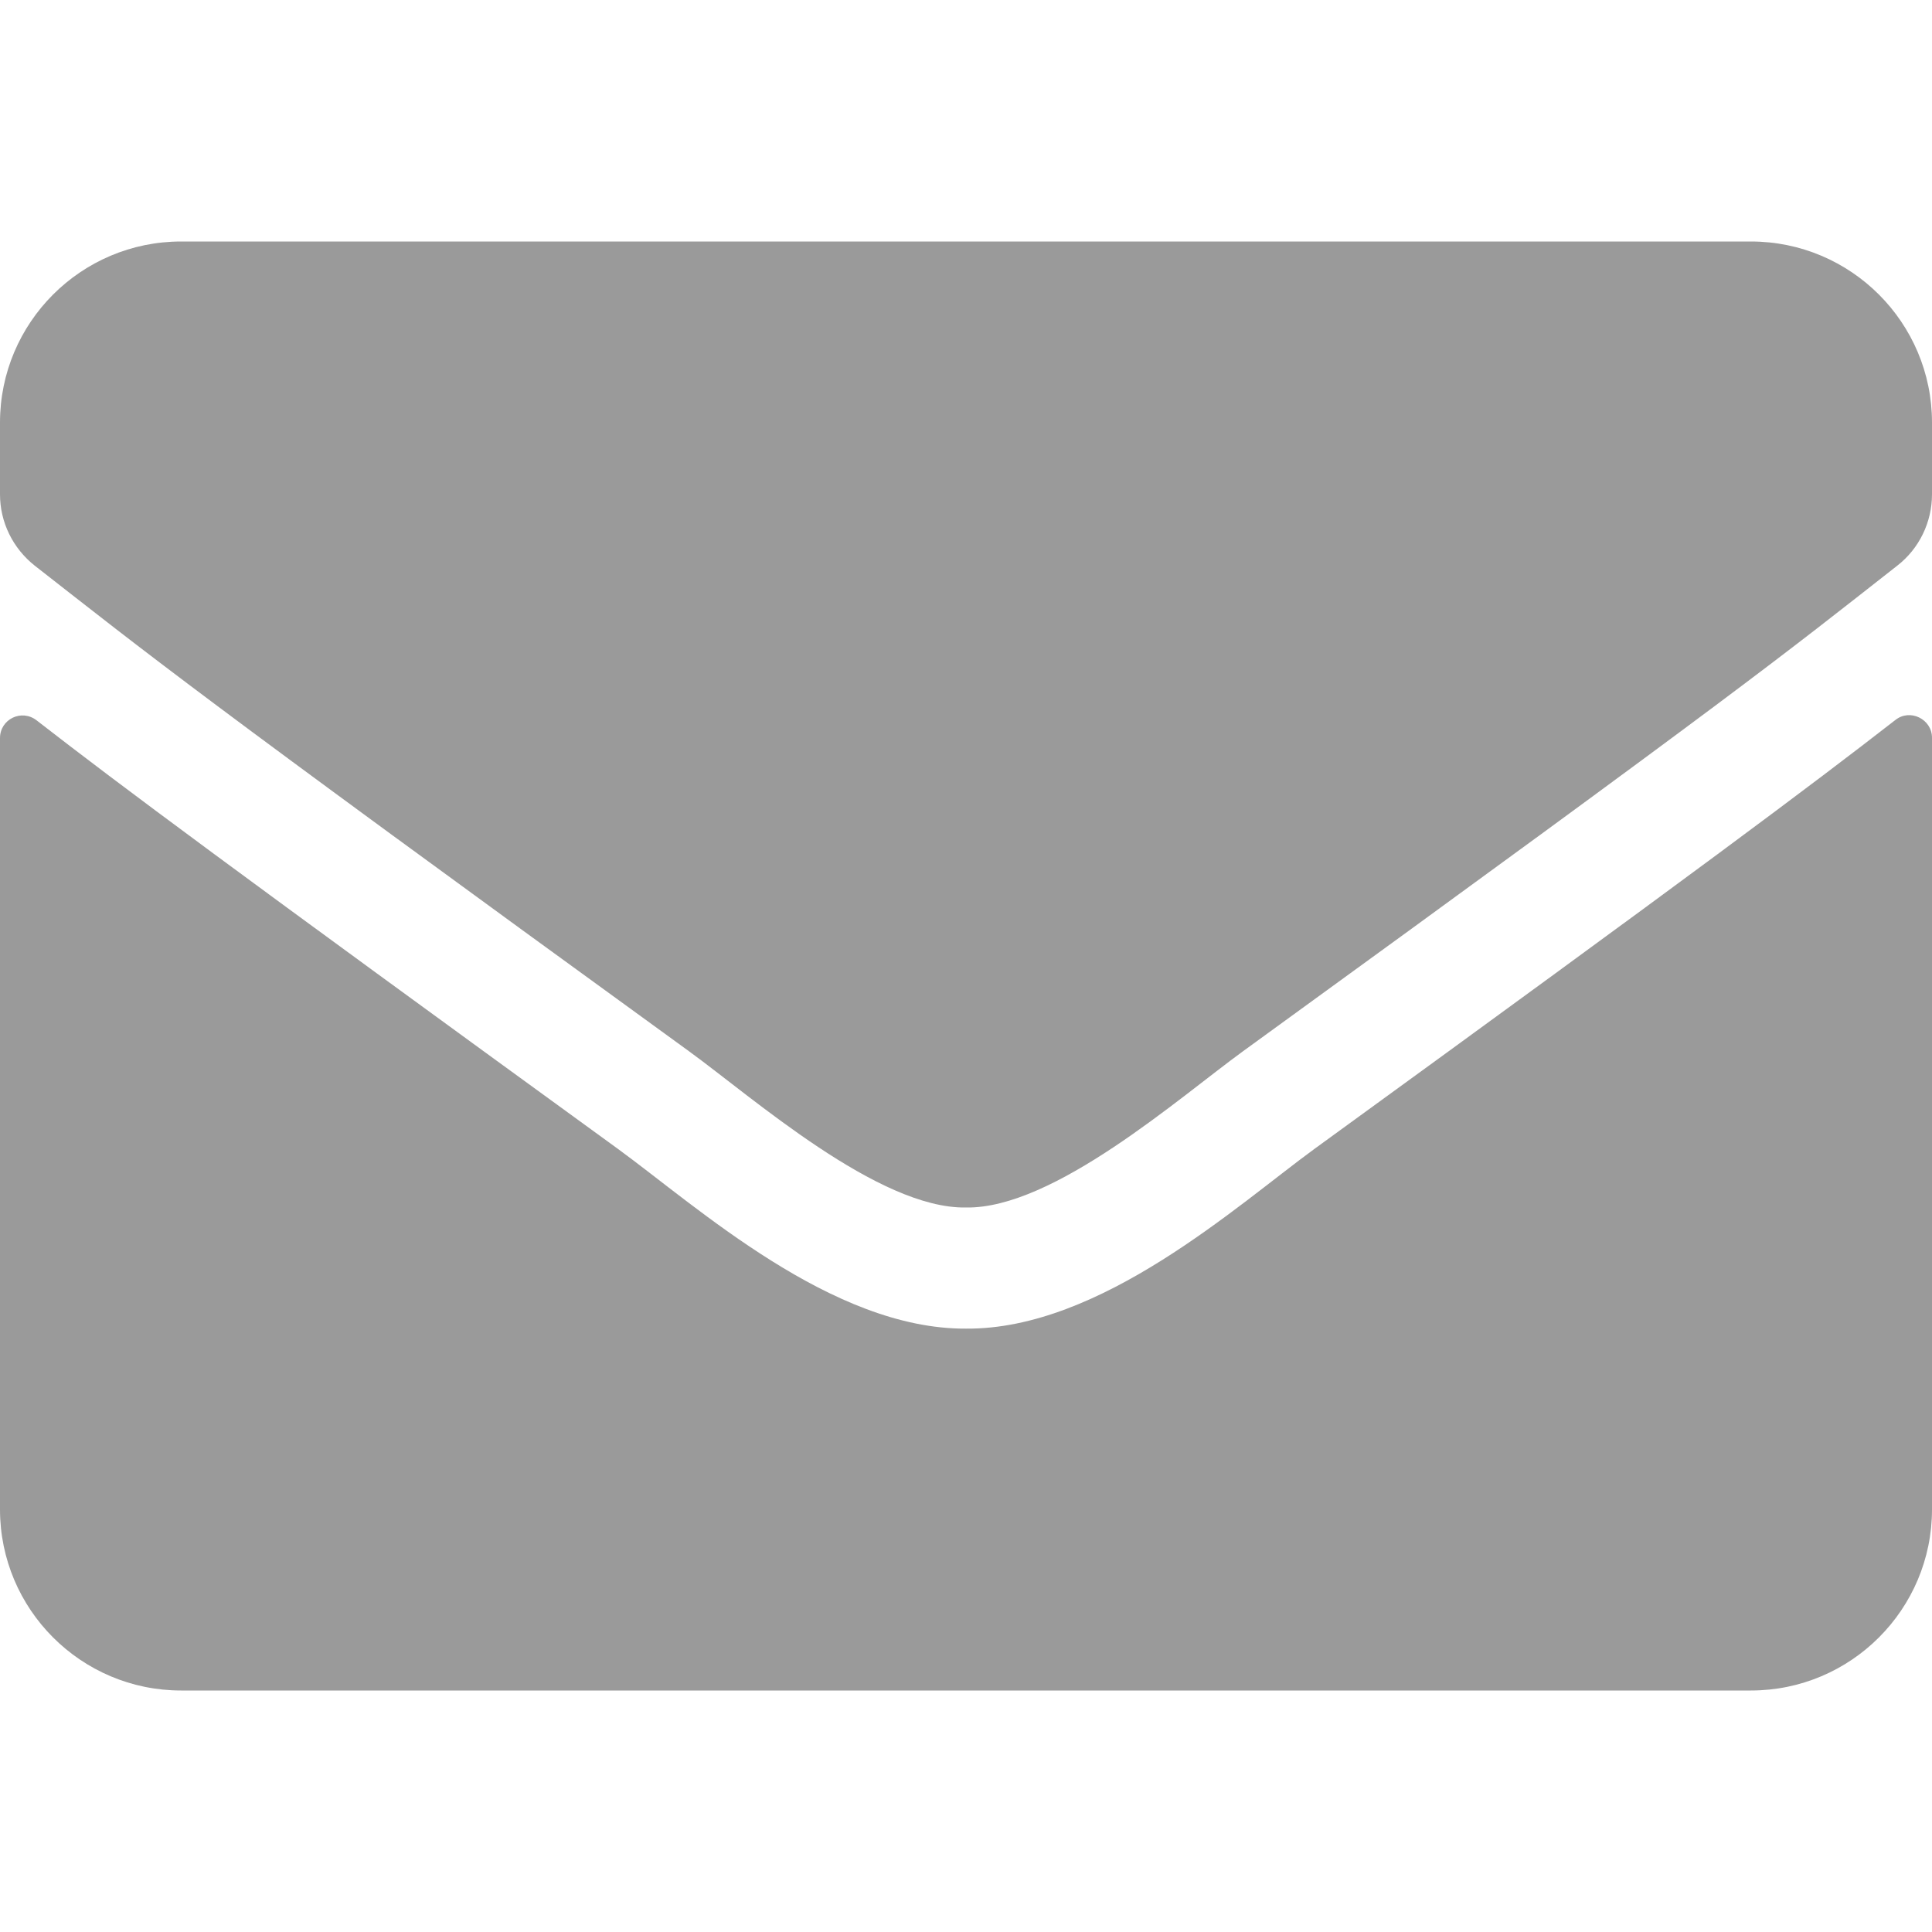
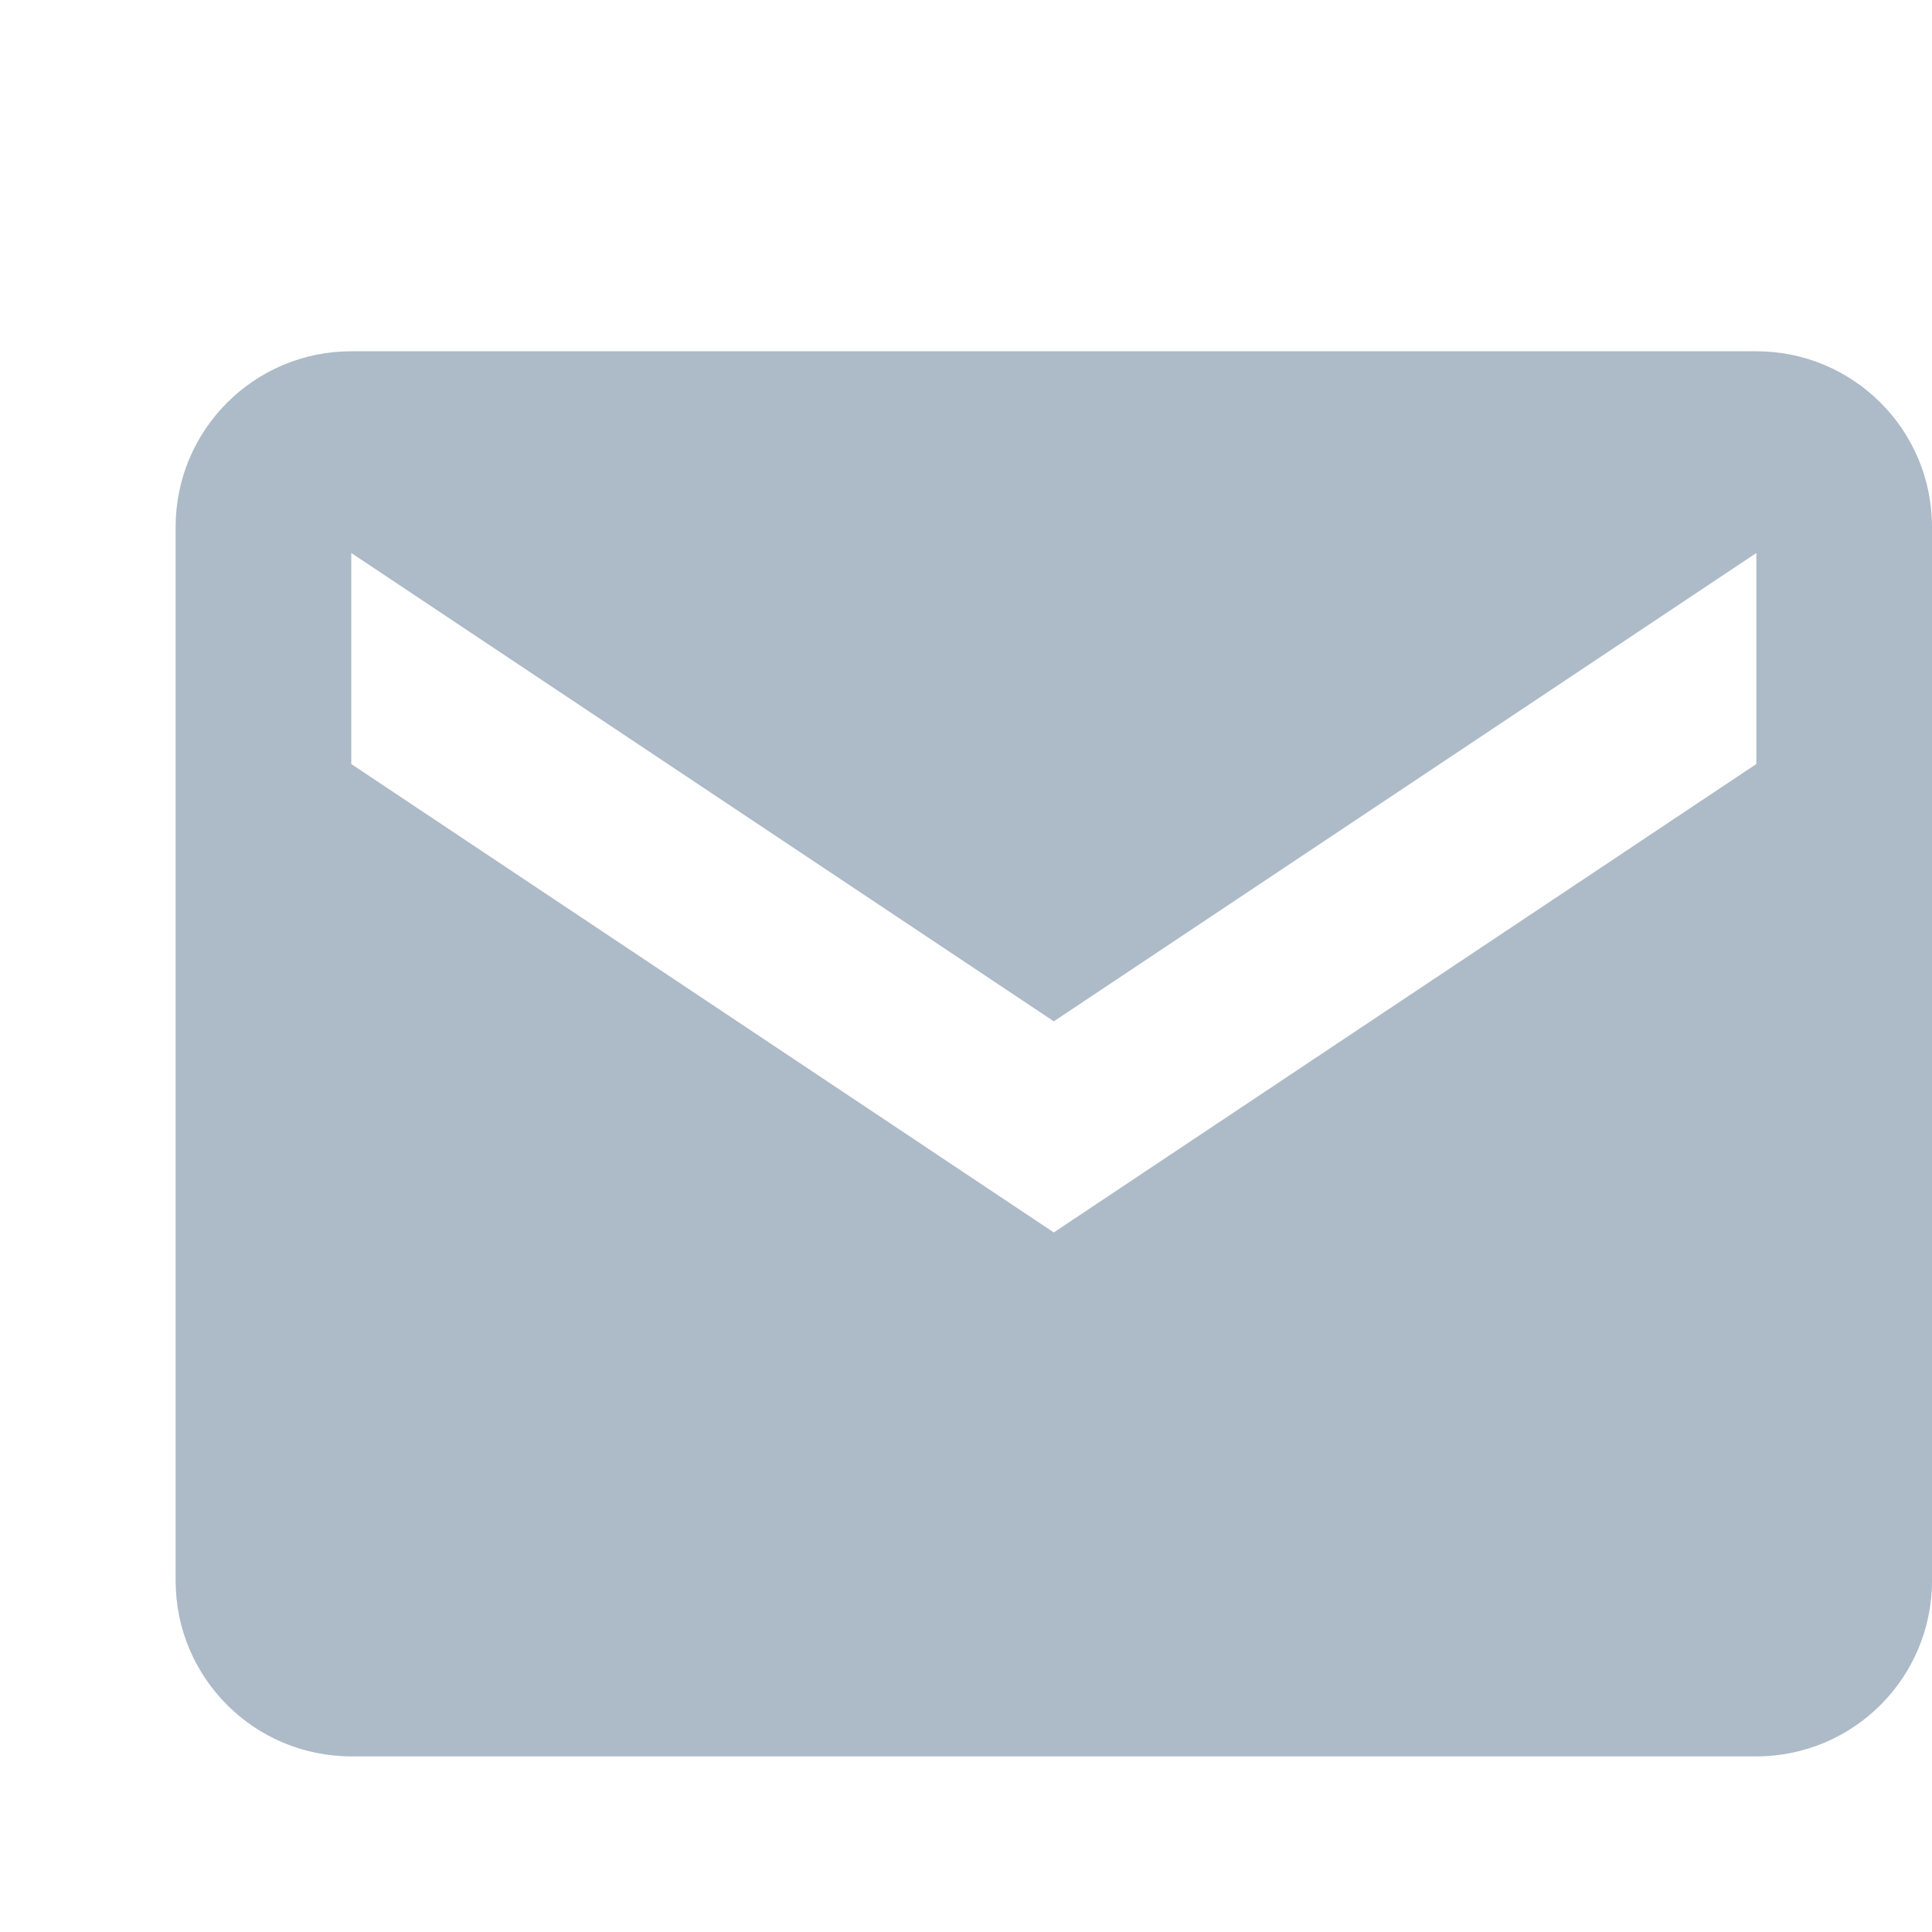
- <svg xmlns="http://www.w3.org/2000/svg" aria-hidden="true" focusable="false" data-prefix="fas" data-icon="envelope" class="svg-inline--fa fa-envelope fa-w-16 " role="img" viewBox="0 0 512 512">
-   <path fill="#9a9a9a" d="M502.3 190.8c3.9-3.1 9.7-.2 9.7 4.7V400c0 26.5-21.5 48-48 48H48c-26.5 0-48-21.5-48-48V195.6c0-5 5.7-7.8 9.7-4.7 22.4 17.4 52.1 39.5 154.1 113.6 21.1 15.4 56.7 47.8 92.2 47.6 35.7.3 72-32.8 92.3-47.6 102-74.1 131.6-96.3 154-113.7zM256 320c23.2.4 56.6-29.2 73.4-41.4 132.7-96.3 142.8-104.7 173.4-128.7 5.8-4.5 9.2-11.5 9.2-18.9v-19c0-26.5-21.5-48-48-48H48C21.5 64 0 85.5 0 112v19c0 7.4 3.4 14.3 9.2 18.9 30.6 23.9 40.7 32.4 173.4 128.7 16.8 12.2 50.2 41.8 73.4 41.4z" />
+ <svg xmlns="http://www.w3.org/2000/svg" width="22" height="22" viewBox="0 0 22 22" style="fill:#ADBAC7;transform: ;msFilter:;">
+   <path d="M20 4H4a2 2 0 0 0-2 2v12a2 2 0 0 0 2 2h16a2 2 0 0 0 2-2V6a2 2 0 0 0-2-2zm0 4.7-8 5.334L4 8.7V6.297l8 5.333 8-5.333V8.7z" />
</svg>
